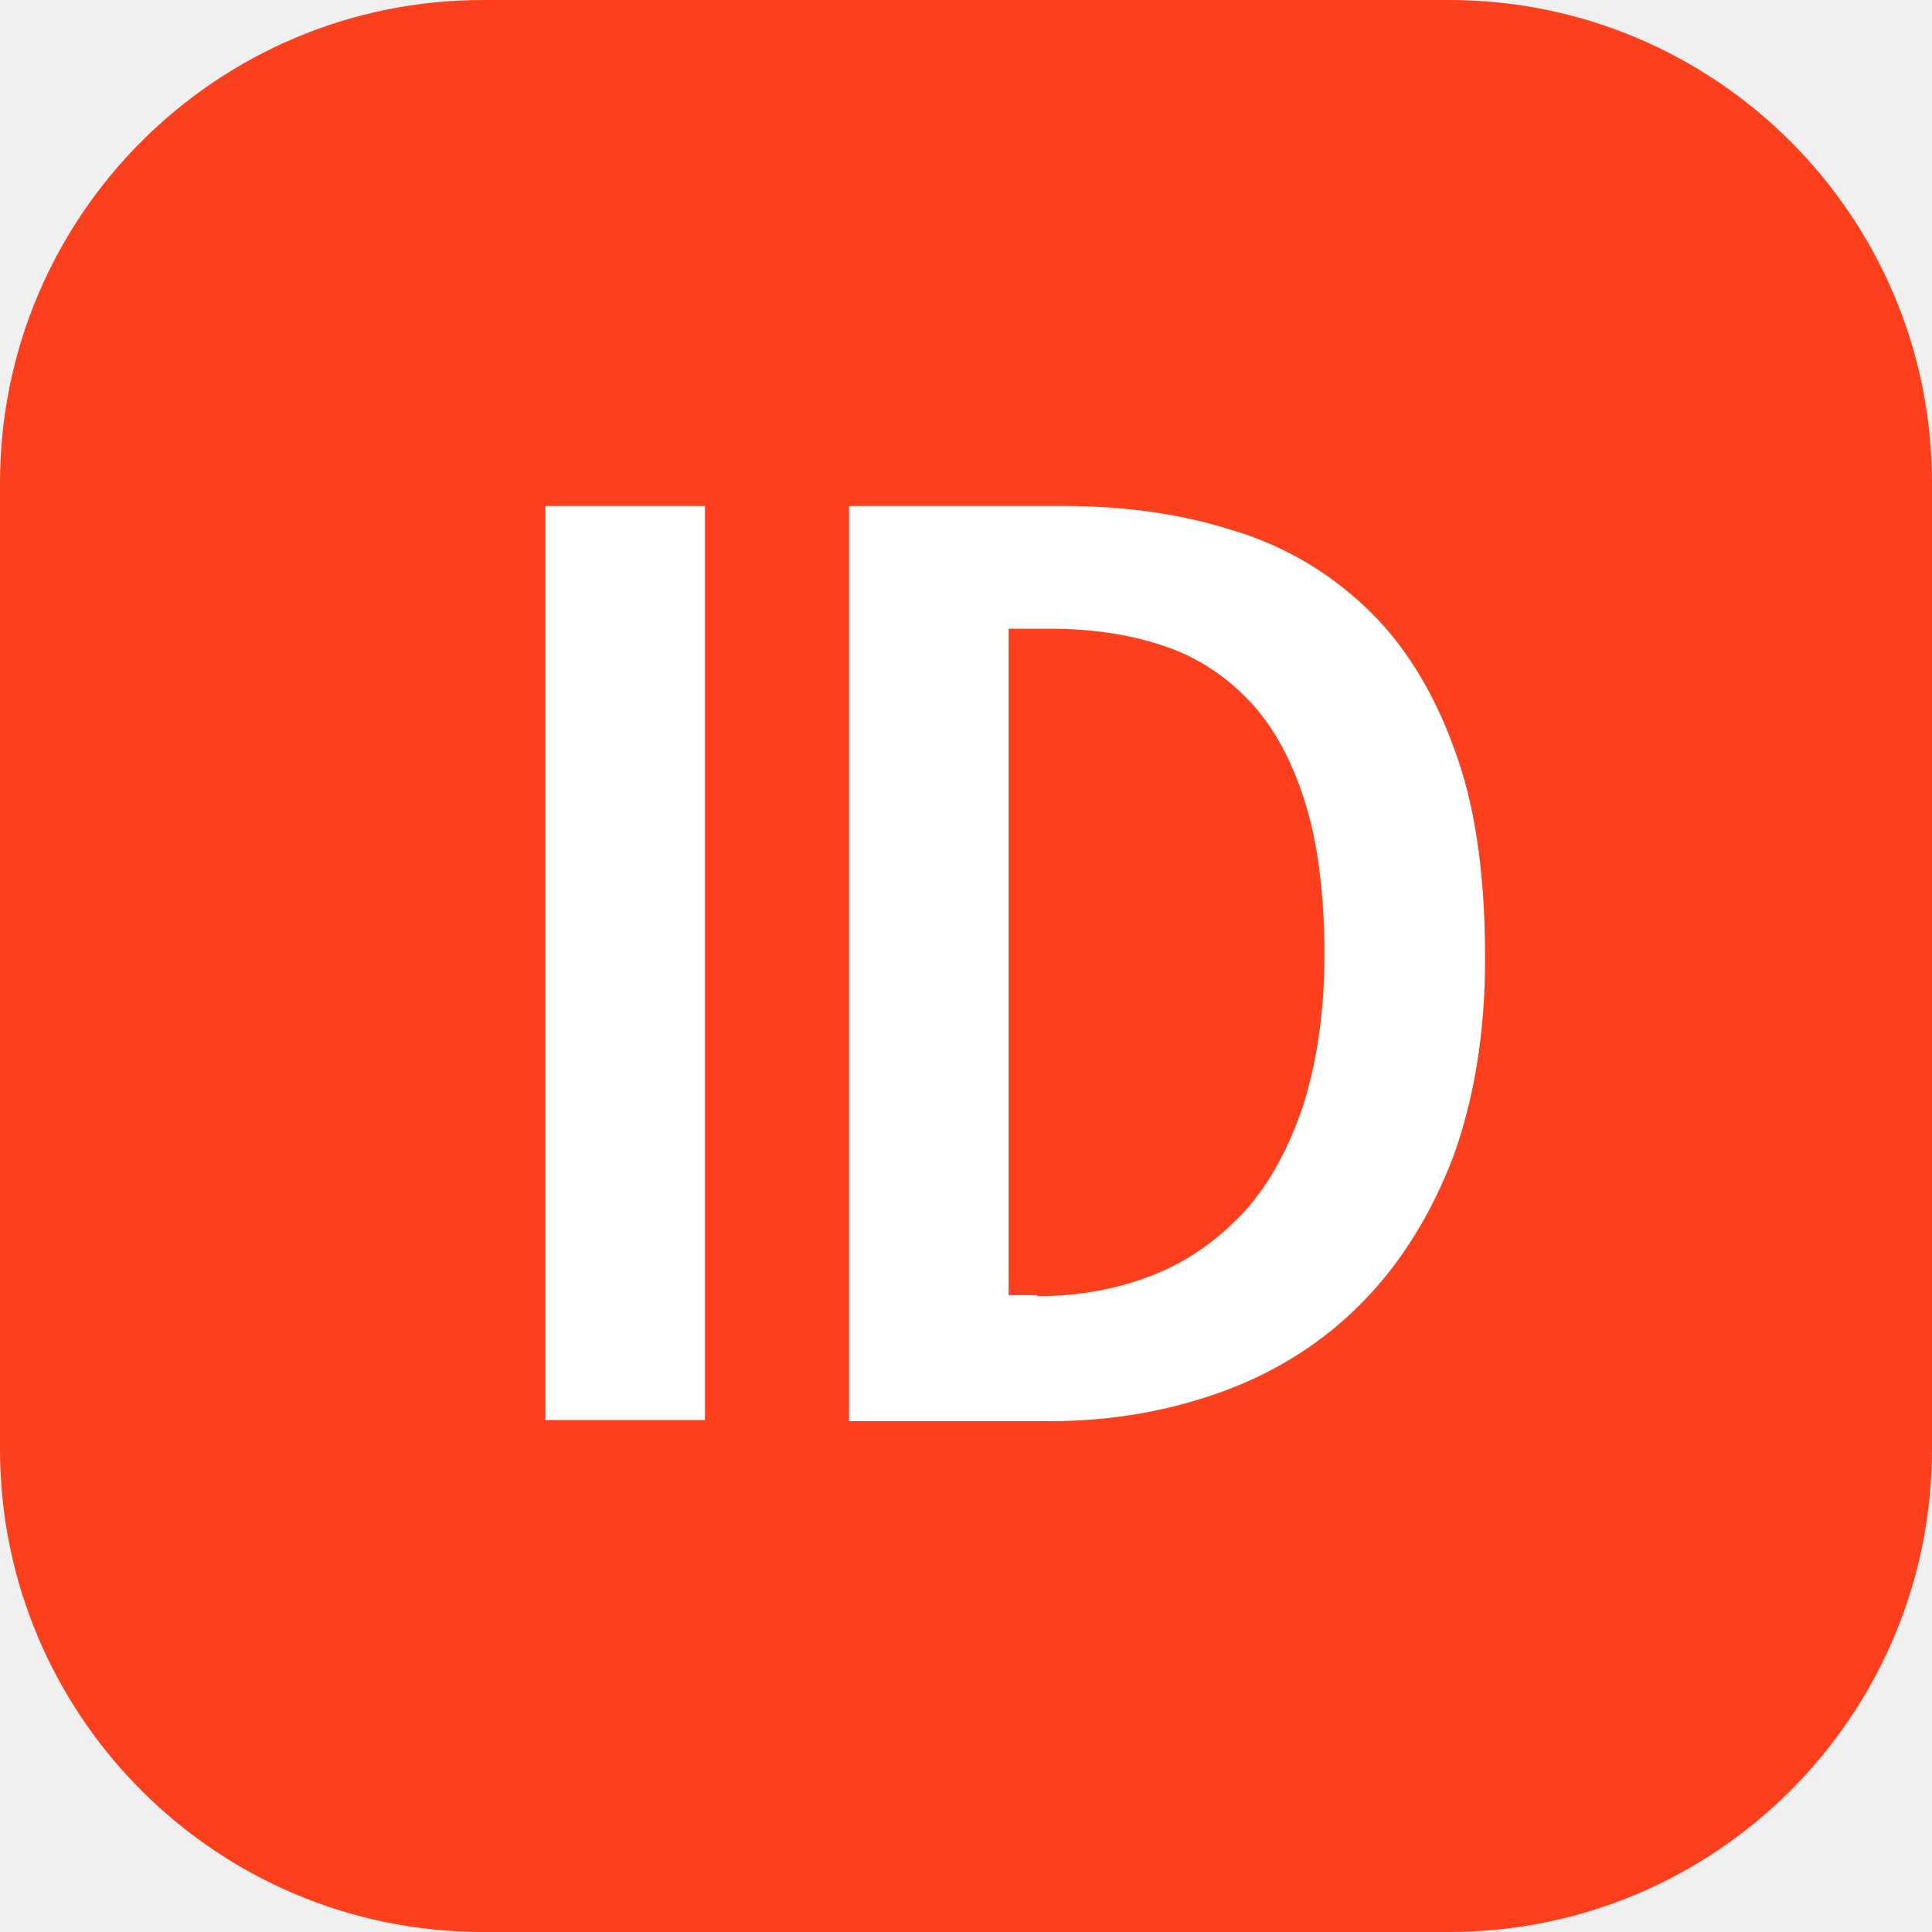
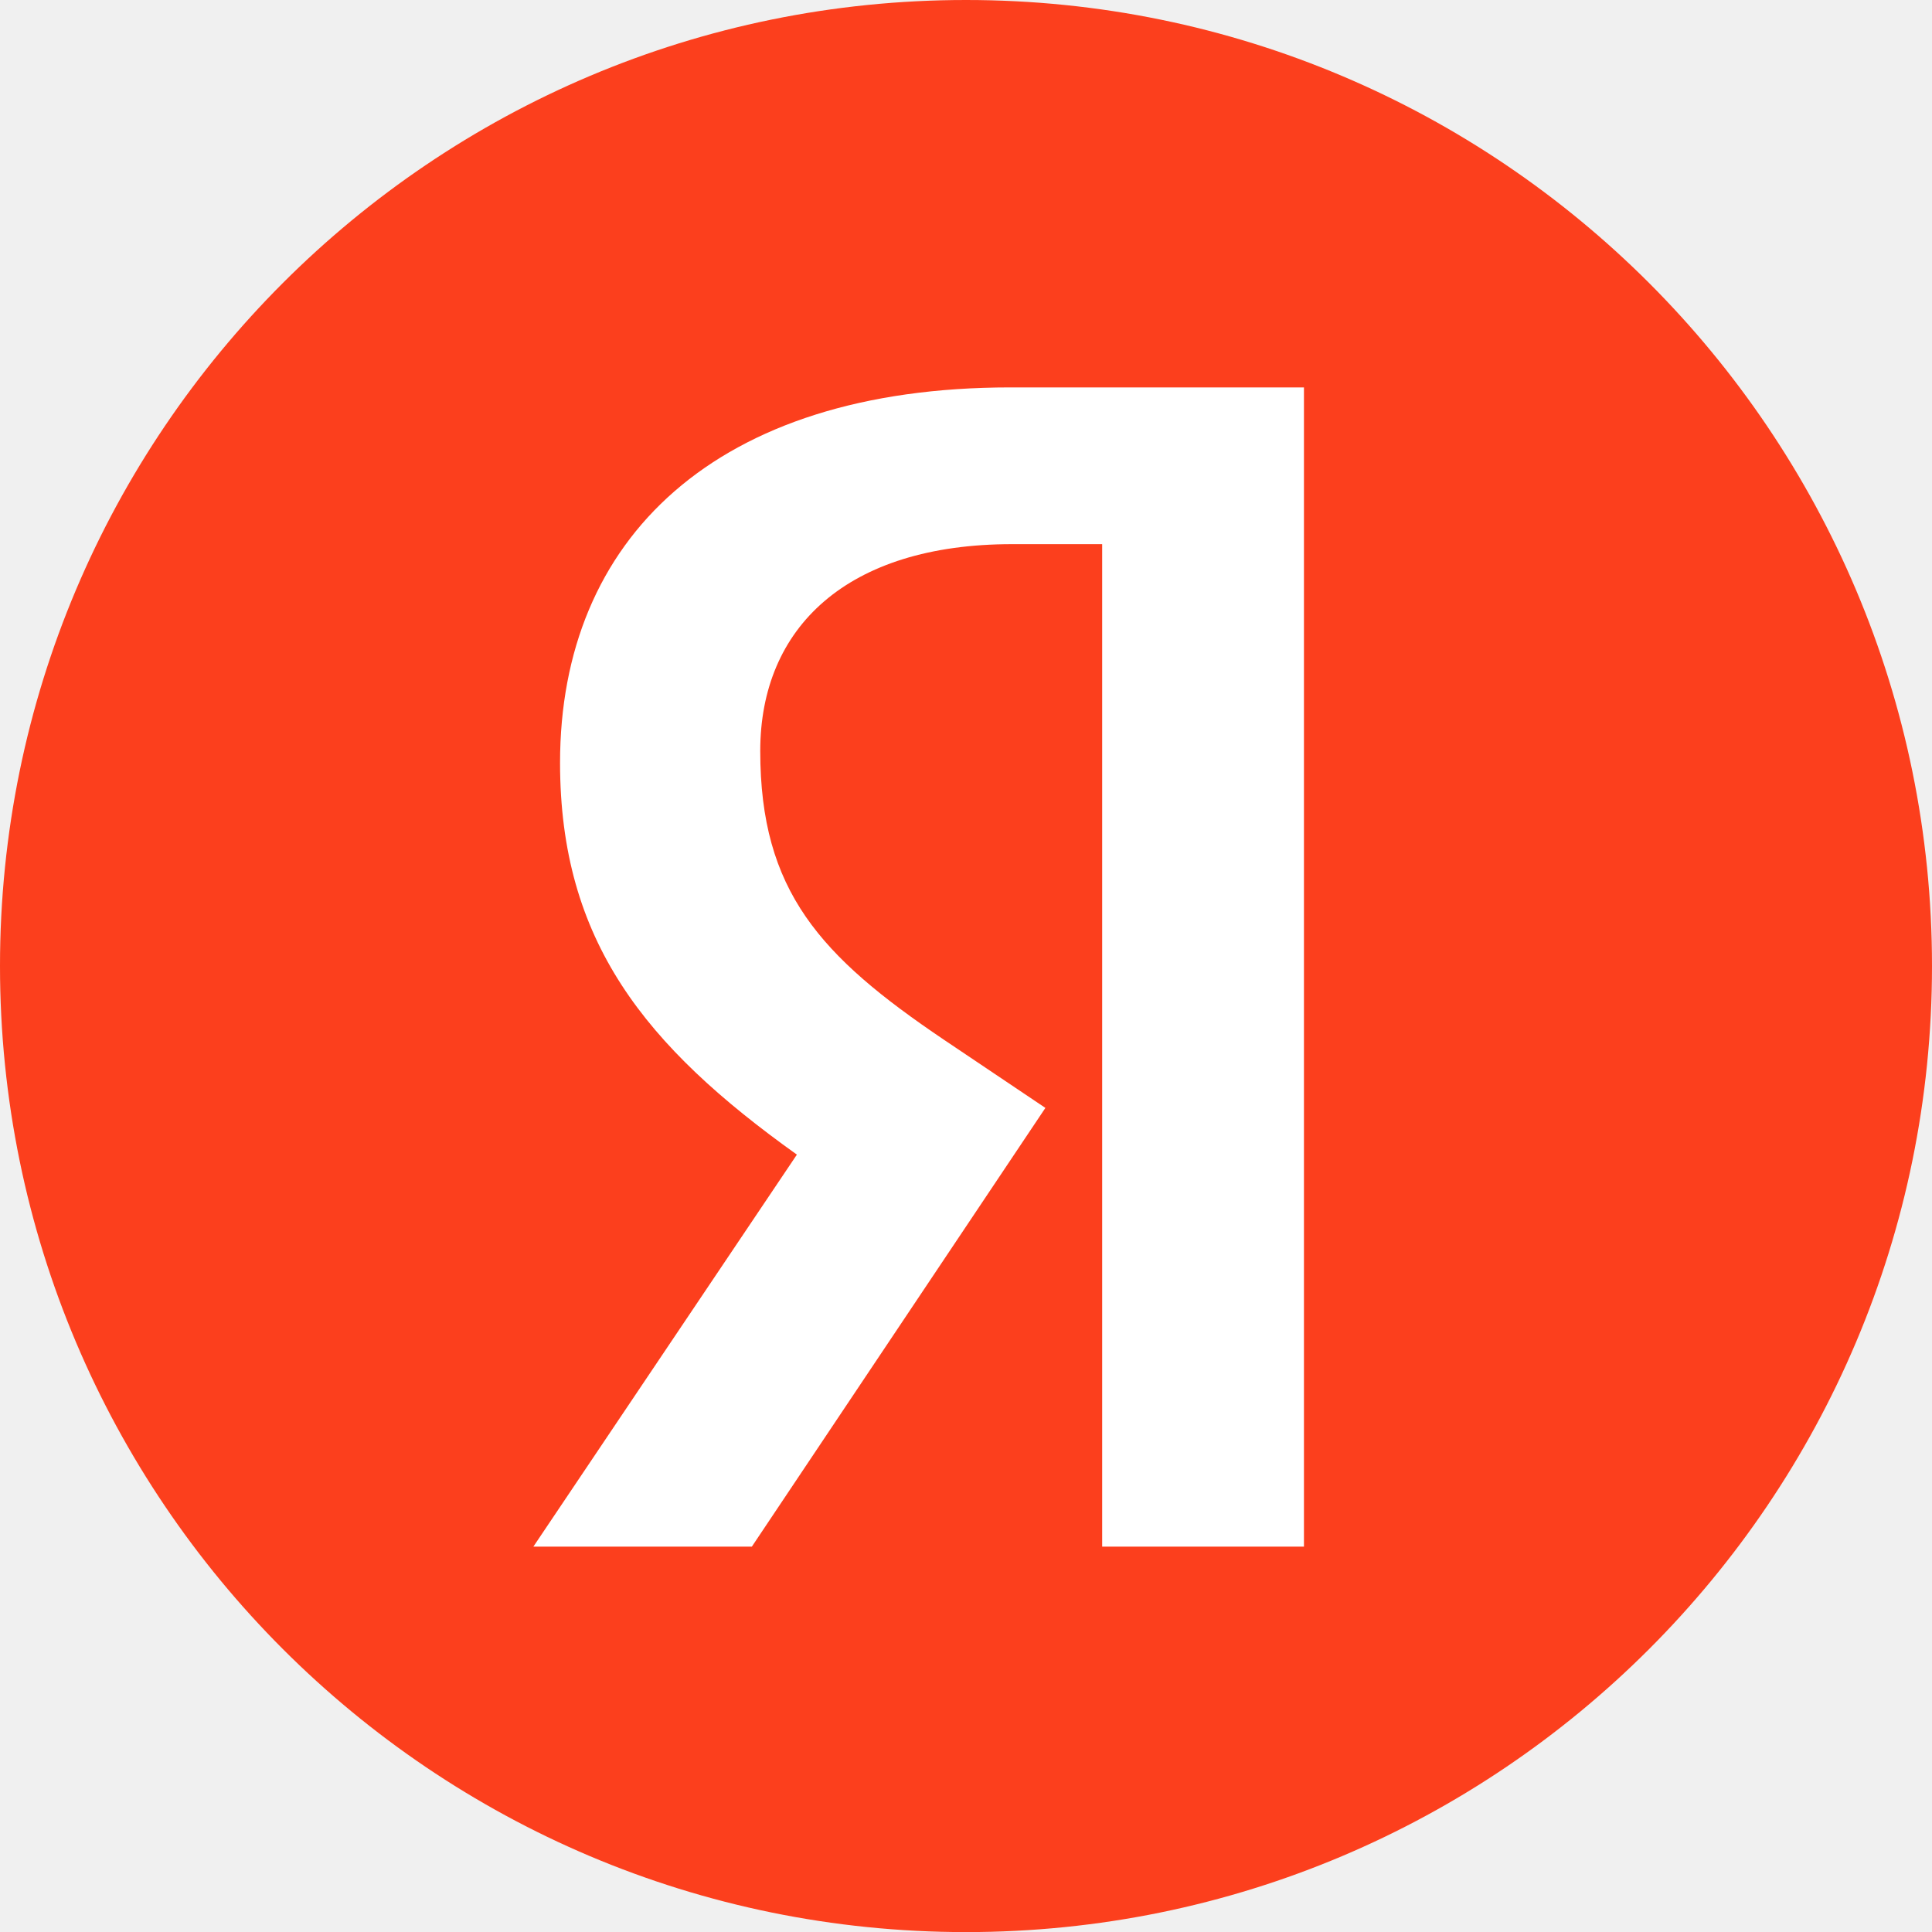
- <svg xmlns="http://www.w3.org/2000/svg" width="48" height="48" viewBox="0 0 48 48" fill="none">
-   <rect width="48" height="48" rx="12" fill="#FC3F1D" />
-   <g transform="translate(-117.7166,2.632445) scale(0.8448763)">
-     <path fill-rule="evenodd" clip-rule="evenodd" d="M160.06 38.643V11.763H155.368V38.643H160.06ZM175.559 12.473C174.038 11.989 172.388 11.763 170.608 11.763H164.298V38.676H170.22C172.064 38.676 173.811 38.353 175.364 37.773C176.918 37.193 178.277 36.323 179.409 35.163C180.542 34.002 181.415 32.584 182.062 30.908C182.677 29.2 183.001 27.266 183.001 25.075C183.001 22.593 182.71 20.498 182.062 18.822C181.448 17.146 180.574 15.76 179.474 14.729C178.374 13.697 177.079 12.924 175.559 12.473ZM173.294 34.357C172.258 34.776 171.093 35.001 169.831 35.001V34.969H168.99V15.373H170.22C171.417 15.373 172.517 15.534 173.488 15.857C174.491 16.179 175.332 16.727 176.044 17.468C176.756 18.209 177.306 19.209 177.694 20.433C178.082 21.658 178.277 23.173 178.277 24.978C178.277 26.654 178.05 28.104 177.662 29.361C177.241 30.618 176.691 31.649 175.947 32.487C175.203 33.293 174.329 33.938 173.294 34.357Z" fill="#FFFFFF" />
-   </g>
+ <svg xmlns="http://www.w3.org/2000/svg" width="48" height="48" viewBox="14.456 13.961 21.878 21.878" fill="none">
+   <path d="M25.395 13.961C19.353 13.961 14.456 18.859 14.456 24.9C14.456 30.942 19.353 35.84 25.395 35.84C31.436 35.84 36.334 30.942 36.334 24.901C36.334 18.859 31.436 13.961 25.395 13.961Z" fill="#FC3F1D" />
+   <path d="M26.937 31.475H29.222V18.348H25.898C22.555 18.348 20.798 20.067 20.798 22.598C20.798 24.619 21.761 25.808 23.48 27.036L20.496 31.475H22.97L26.294 26.507L25.142 25.733C23.744 24.789 23.065 24.052 23.065 22.465C23.065 21.068 24.047 20.123 25.917 20.123H26.937V31.475Z" fill="#FFFFFF" />
</svg>
